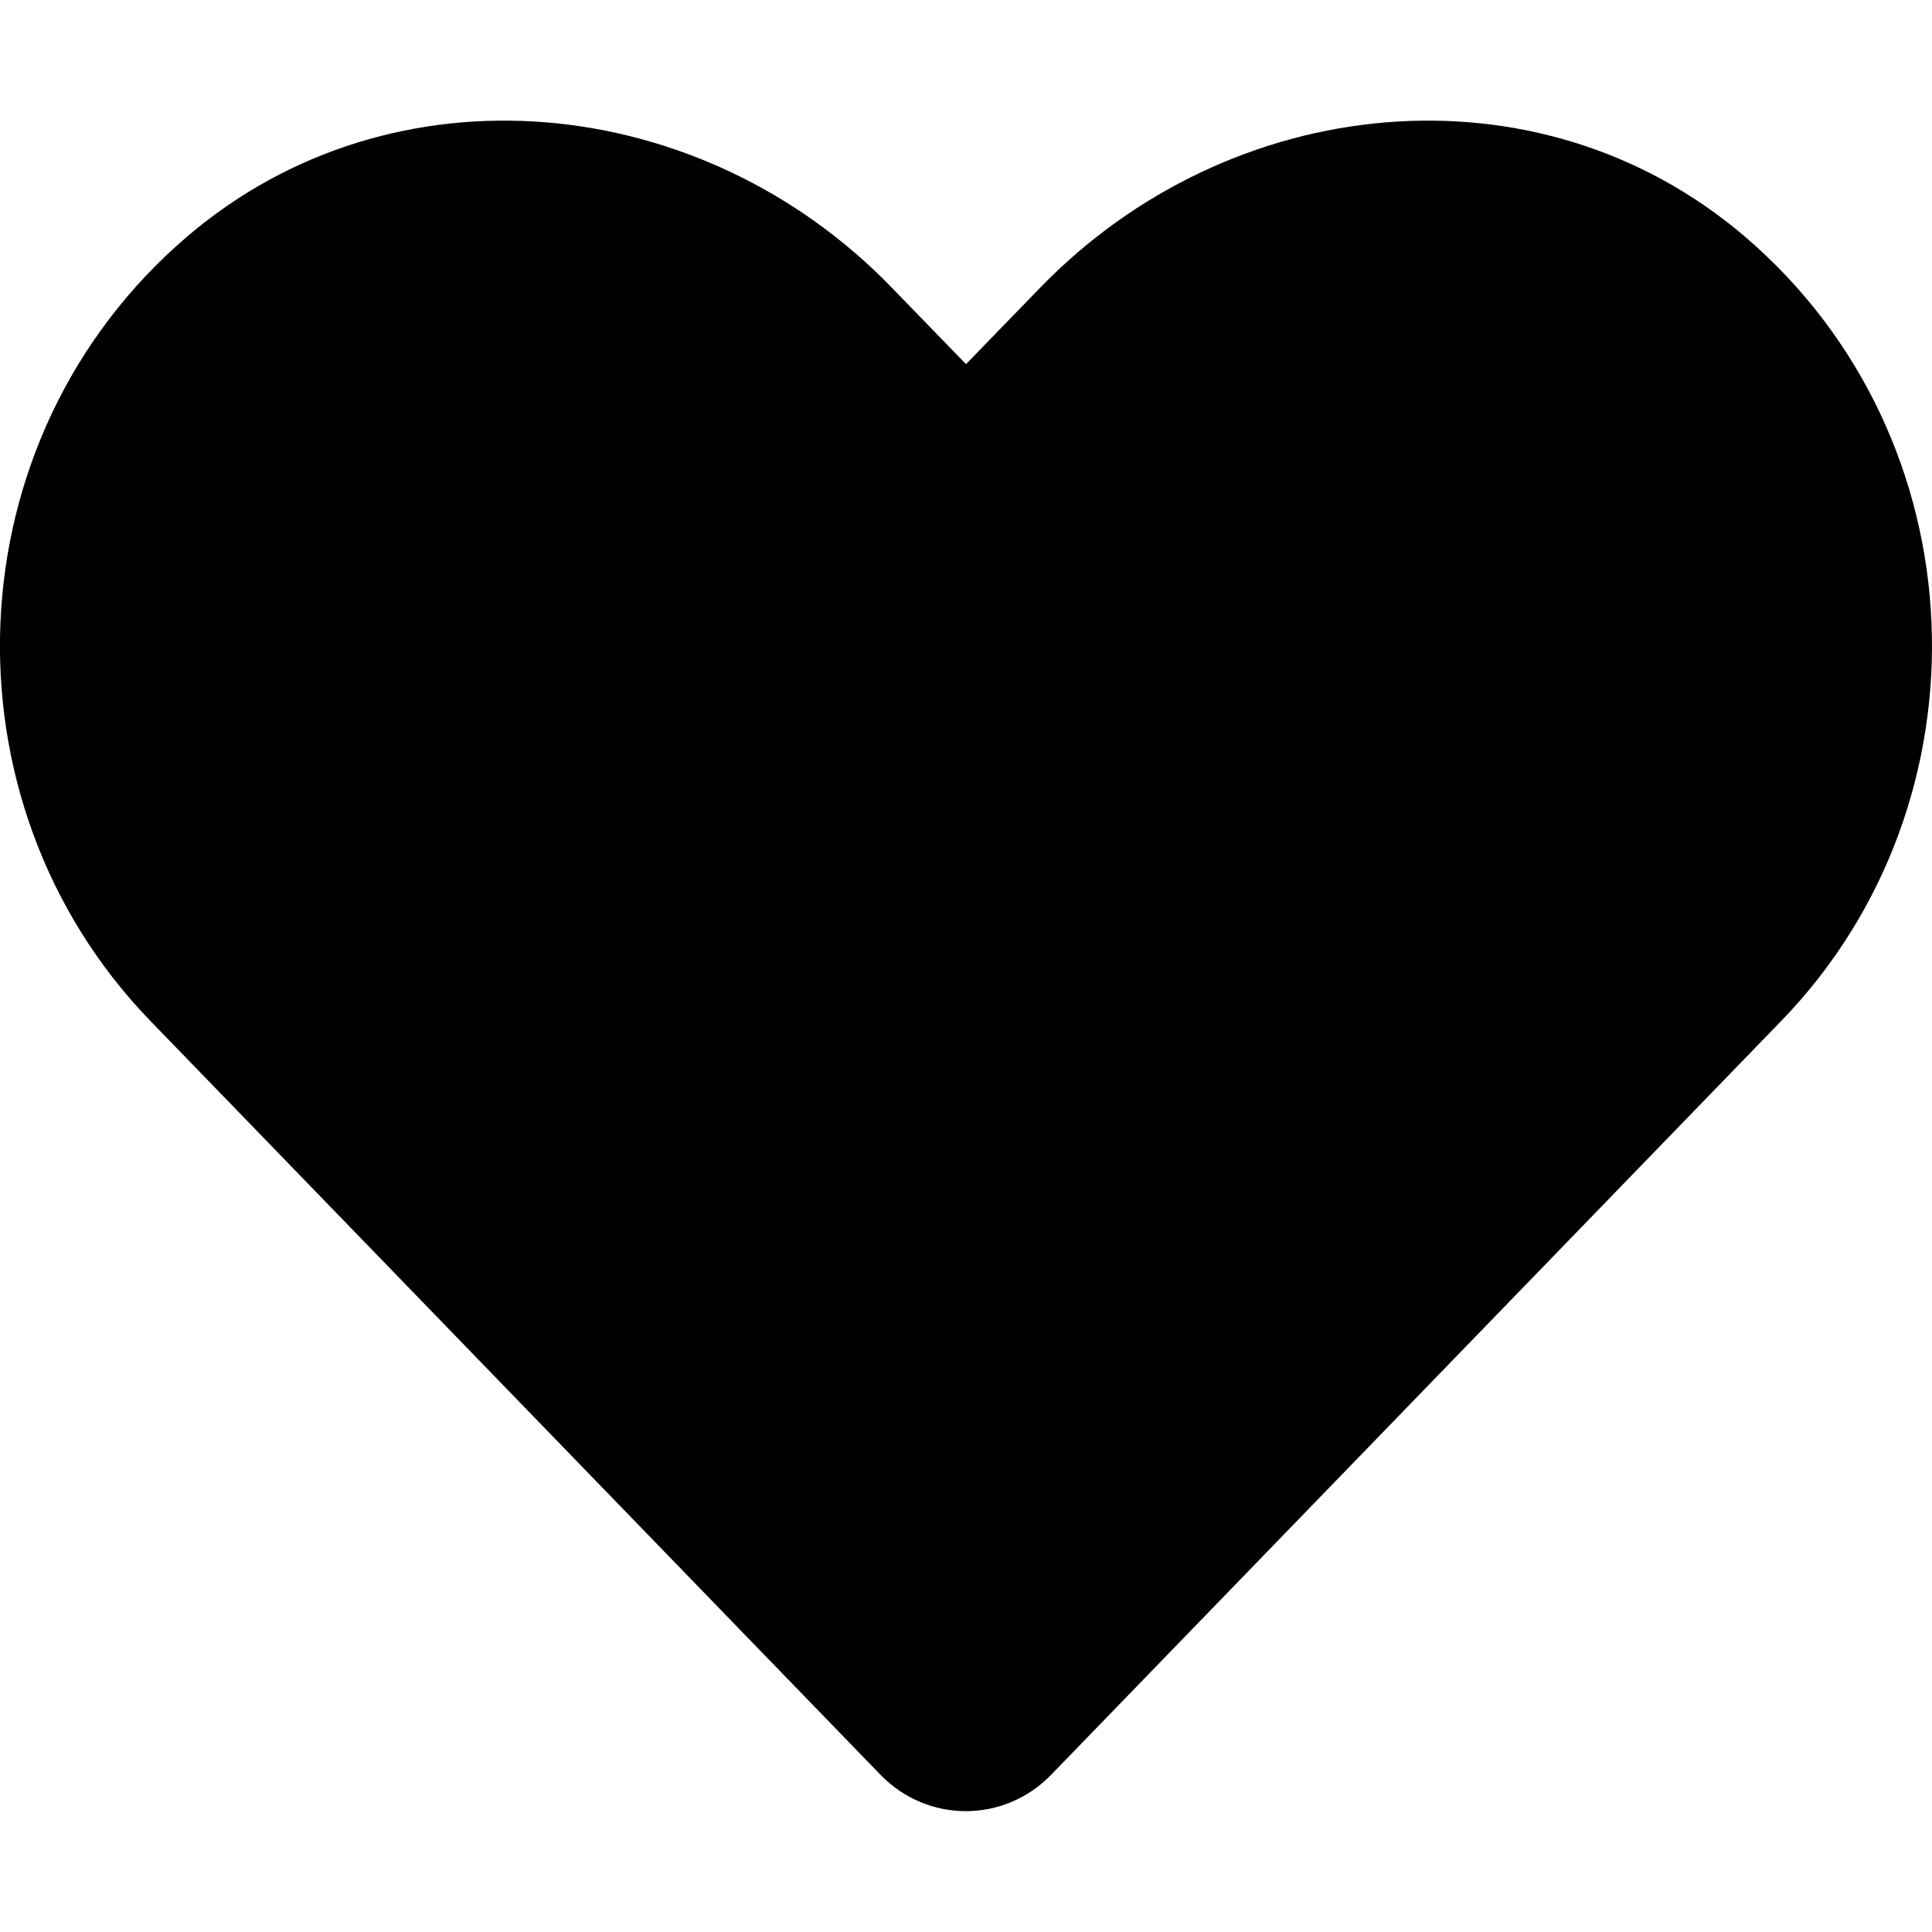
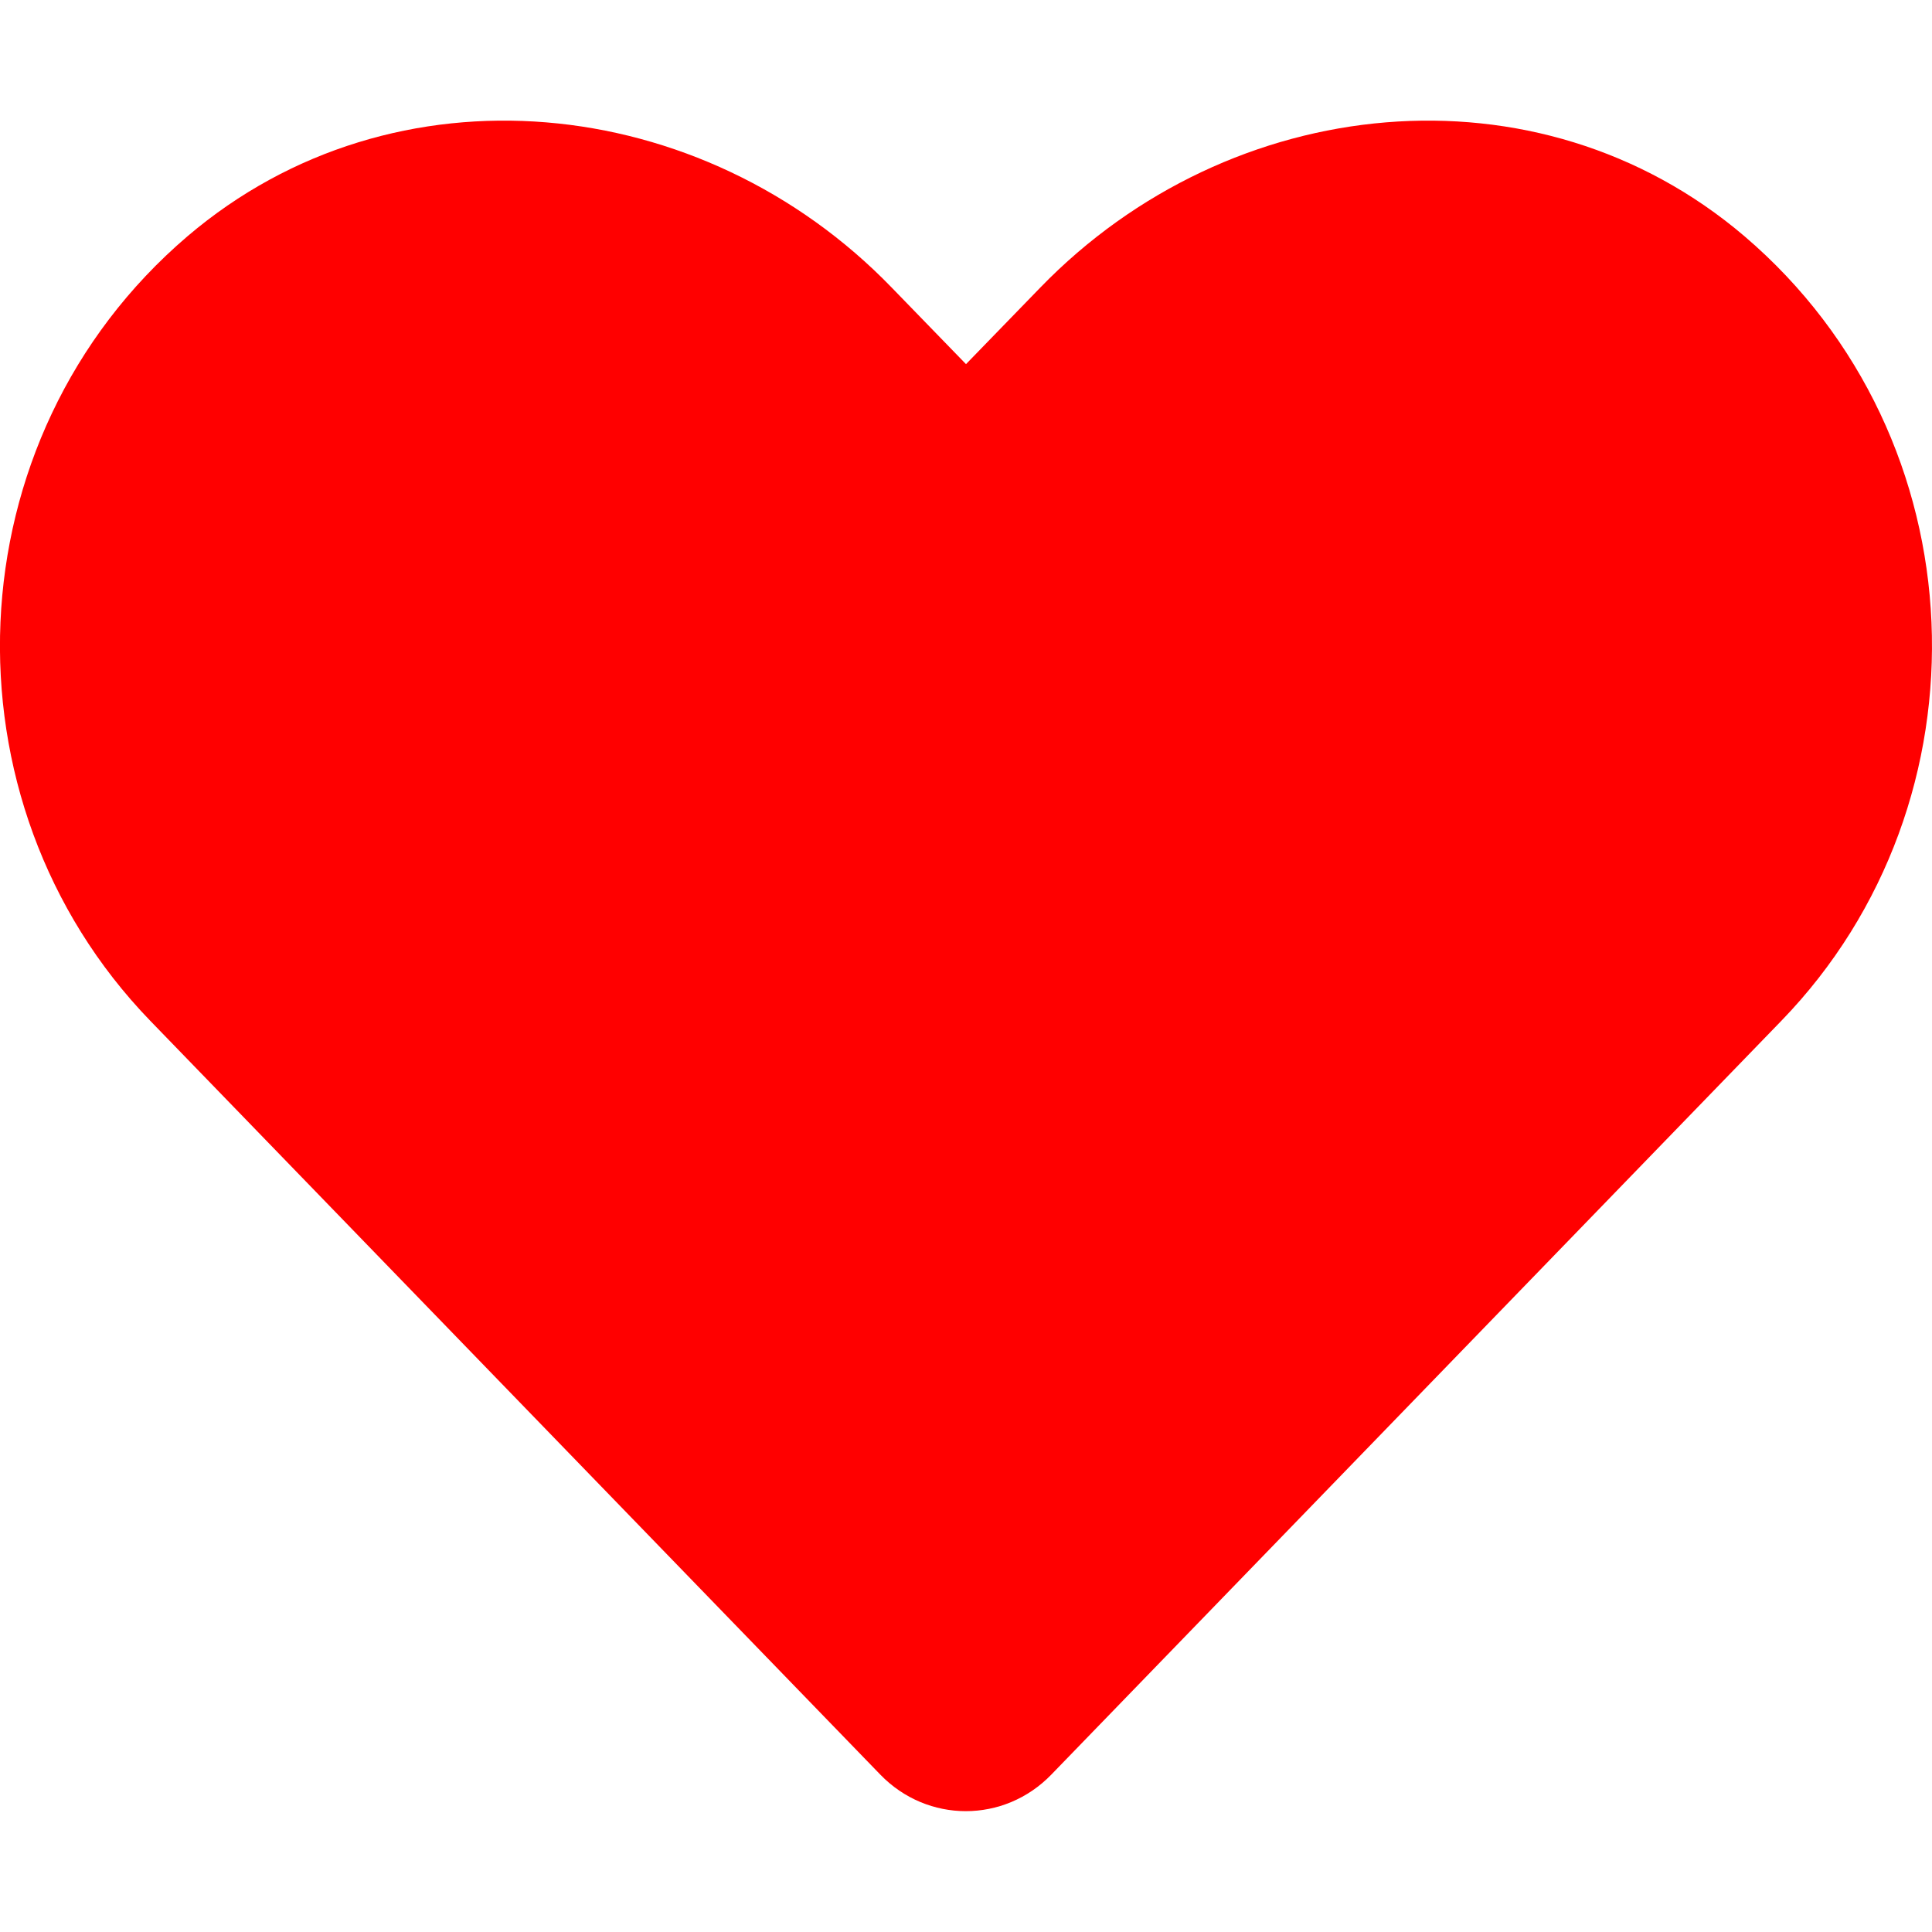
<svg xmlns="http://www.w3.org/2000/svg" aria-hidden="true" focusable="false" data-prefix="fas" data-icon="heart" class="svg-inline--fa fa-heart fa-w-16" role="img" viewBox="0 0 512 512">
-   <path fill="currentColor" d="M462.3 62.6C407.5 15.9 326 24.3 275.7 76.2L256 96.5l-19.7-20.3C186.1 24.3 104.5 15.9 49.7 62.6c-62.8 53.6-66.1 149.8-9.9 207.9l193.5 199.8c12.5 12.9 32.8 12.9 45.3 0l193.5-199.8c56.3-58.1 53-154.3-9.8-207.9z" />
+   <path fill="red" d="M462.3 62.6C407.5 15.9 326 24.3 275.7 76.2L256 96.5l-19.7-20.3C186.1 24.3 104.5 15.9 49.7 62.6c-62.8 53.6-66.1 149.8-9.9 207.9l193.5 199.8c12.5 12.9 32.8 12.9 45.3 0l193.5-199.8c56.3-58.1 53-154.3-9.8-207.9z" />
</svg>
